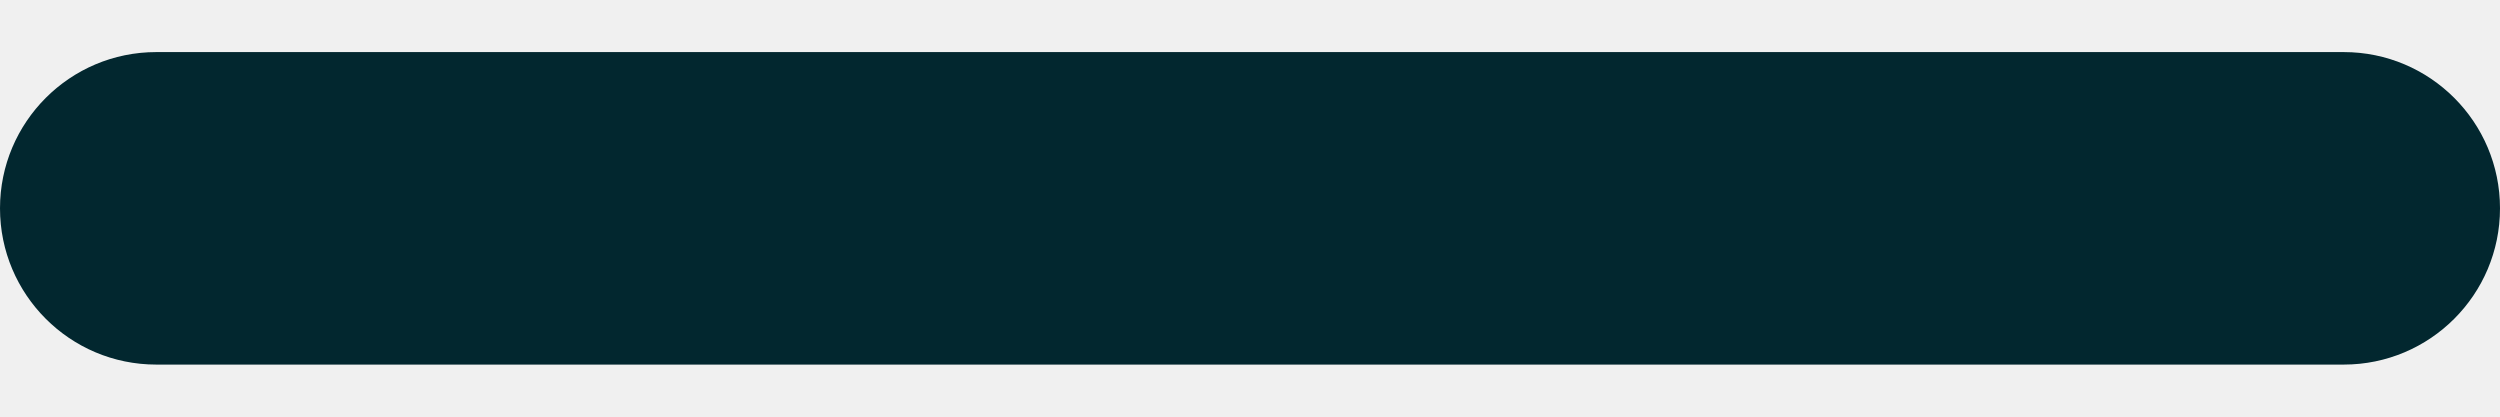
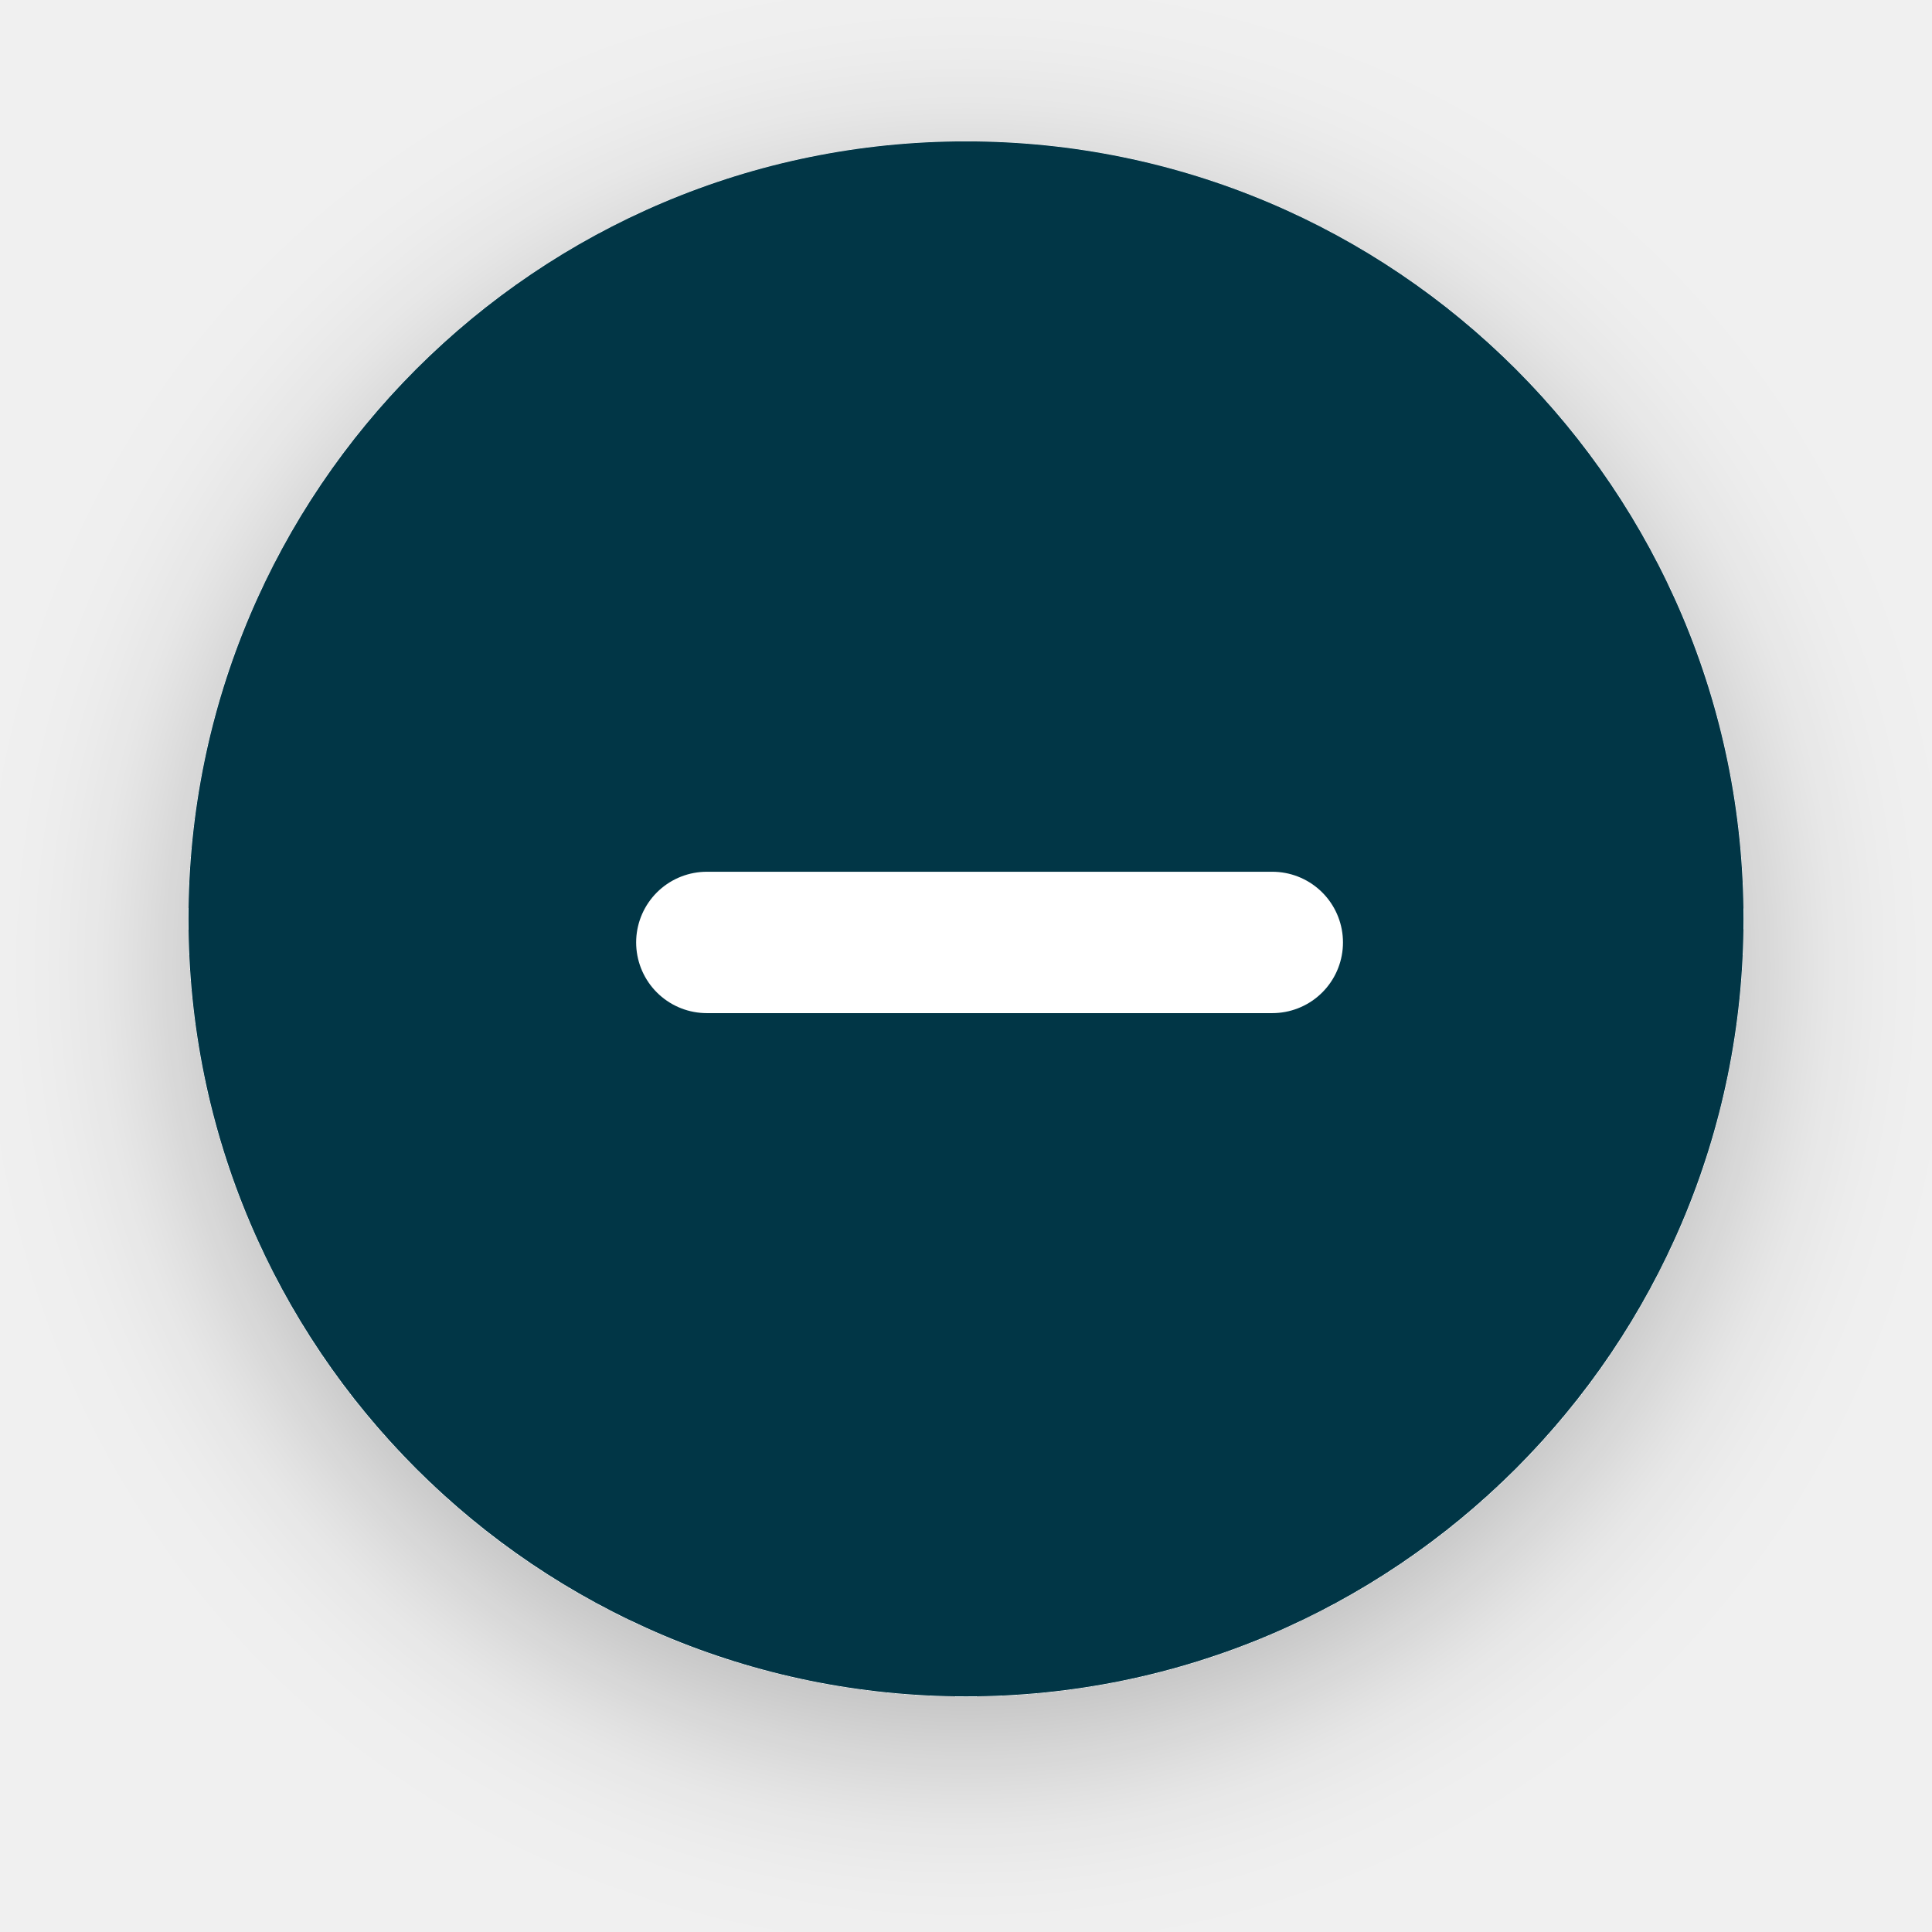
- <svg xmlns="http://www.w3.org/2000/svg" width="12" height="2" viewBox="0 0 12 2" fill="none">
-   <path d="M0.75 1.75C0.336 1.75 0 1.414 0 1C0 0.586 0.336 0.25 0.75 0.25H5.125H6.875H11.25C11.664 0.25 12 0.586 12 1C12 1.414 11.664 1.75 11.25 1.75H6.875H5.125H0.75Z" fill="#02272F" />
+ <svg xmlns="http://www.w3.org/2000/svg" width="41" height="41" viewBox="0 0 41 41" fill="none">
+   <g filter="url(#filter0_d_0_1)">
+     <circle cx="20.5" cy="19.5" r="16.5" fill="#013646" />
+   </g>
+   <path d="M15 20L27 20" stroke="white" stroke-width="3" stroke-linecap="round" />
+   <defs>
+     <filter id="filter0_d_0_1" x="0" y="0" width="41" height="41" filterUnits="userSpaceOnUse" color-interpolation-filters="sRGB">
+       <feFlood flood-opacity="0" result="BackgroundImageFix" />
+       <feColorMatrix in="SourceAlpha" type="matrix" values="0 0 0 0 0 0 0 0 0 0 0 0 0 0 0 0 0 0 127 0" result="hardAlpha" />
+       <feOffset dy="1" />
+       <feGaussianBlur stdDeviation="2" />
+       <feComposite in2="hardAlpha" operator="out" />
+       <feColorMatrix type="matrix" values="0 0 0 0 0 0 0 0 0 0 0 0 0 0 0 0 0 0 0.25 0" />
+       <feBlend mode="normal" in2="BackgroundImageFix" result="effect1_dropShadow_0_1" />
+       <feBlend mode="normal" in="SourceGraphic" in2="effect1_dropShadow_0_1" result="shape" />
+     </filter>
+   </defs>
</svg>
